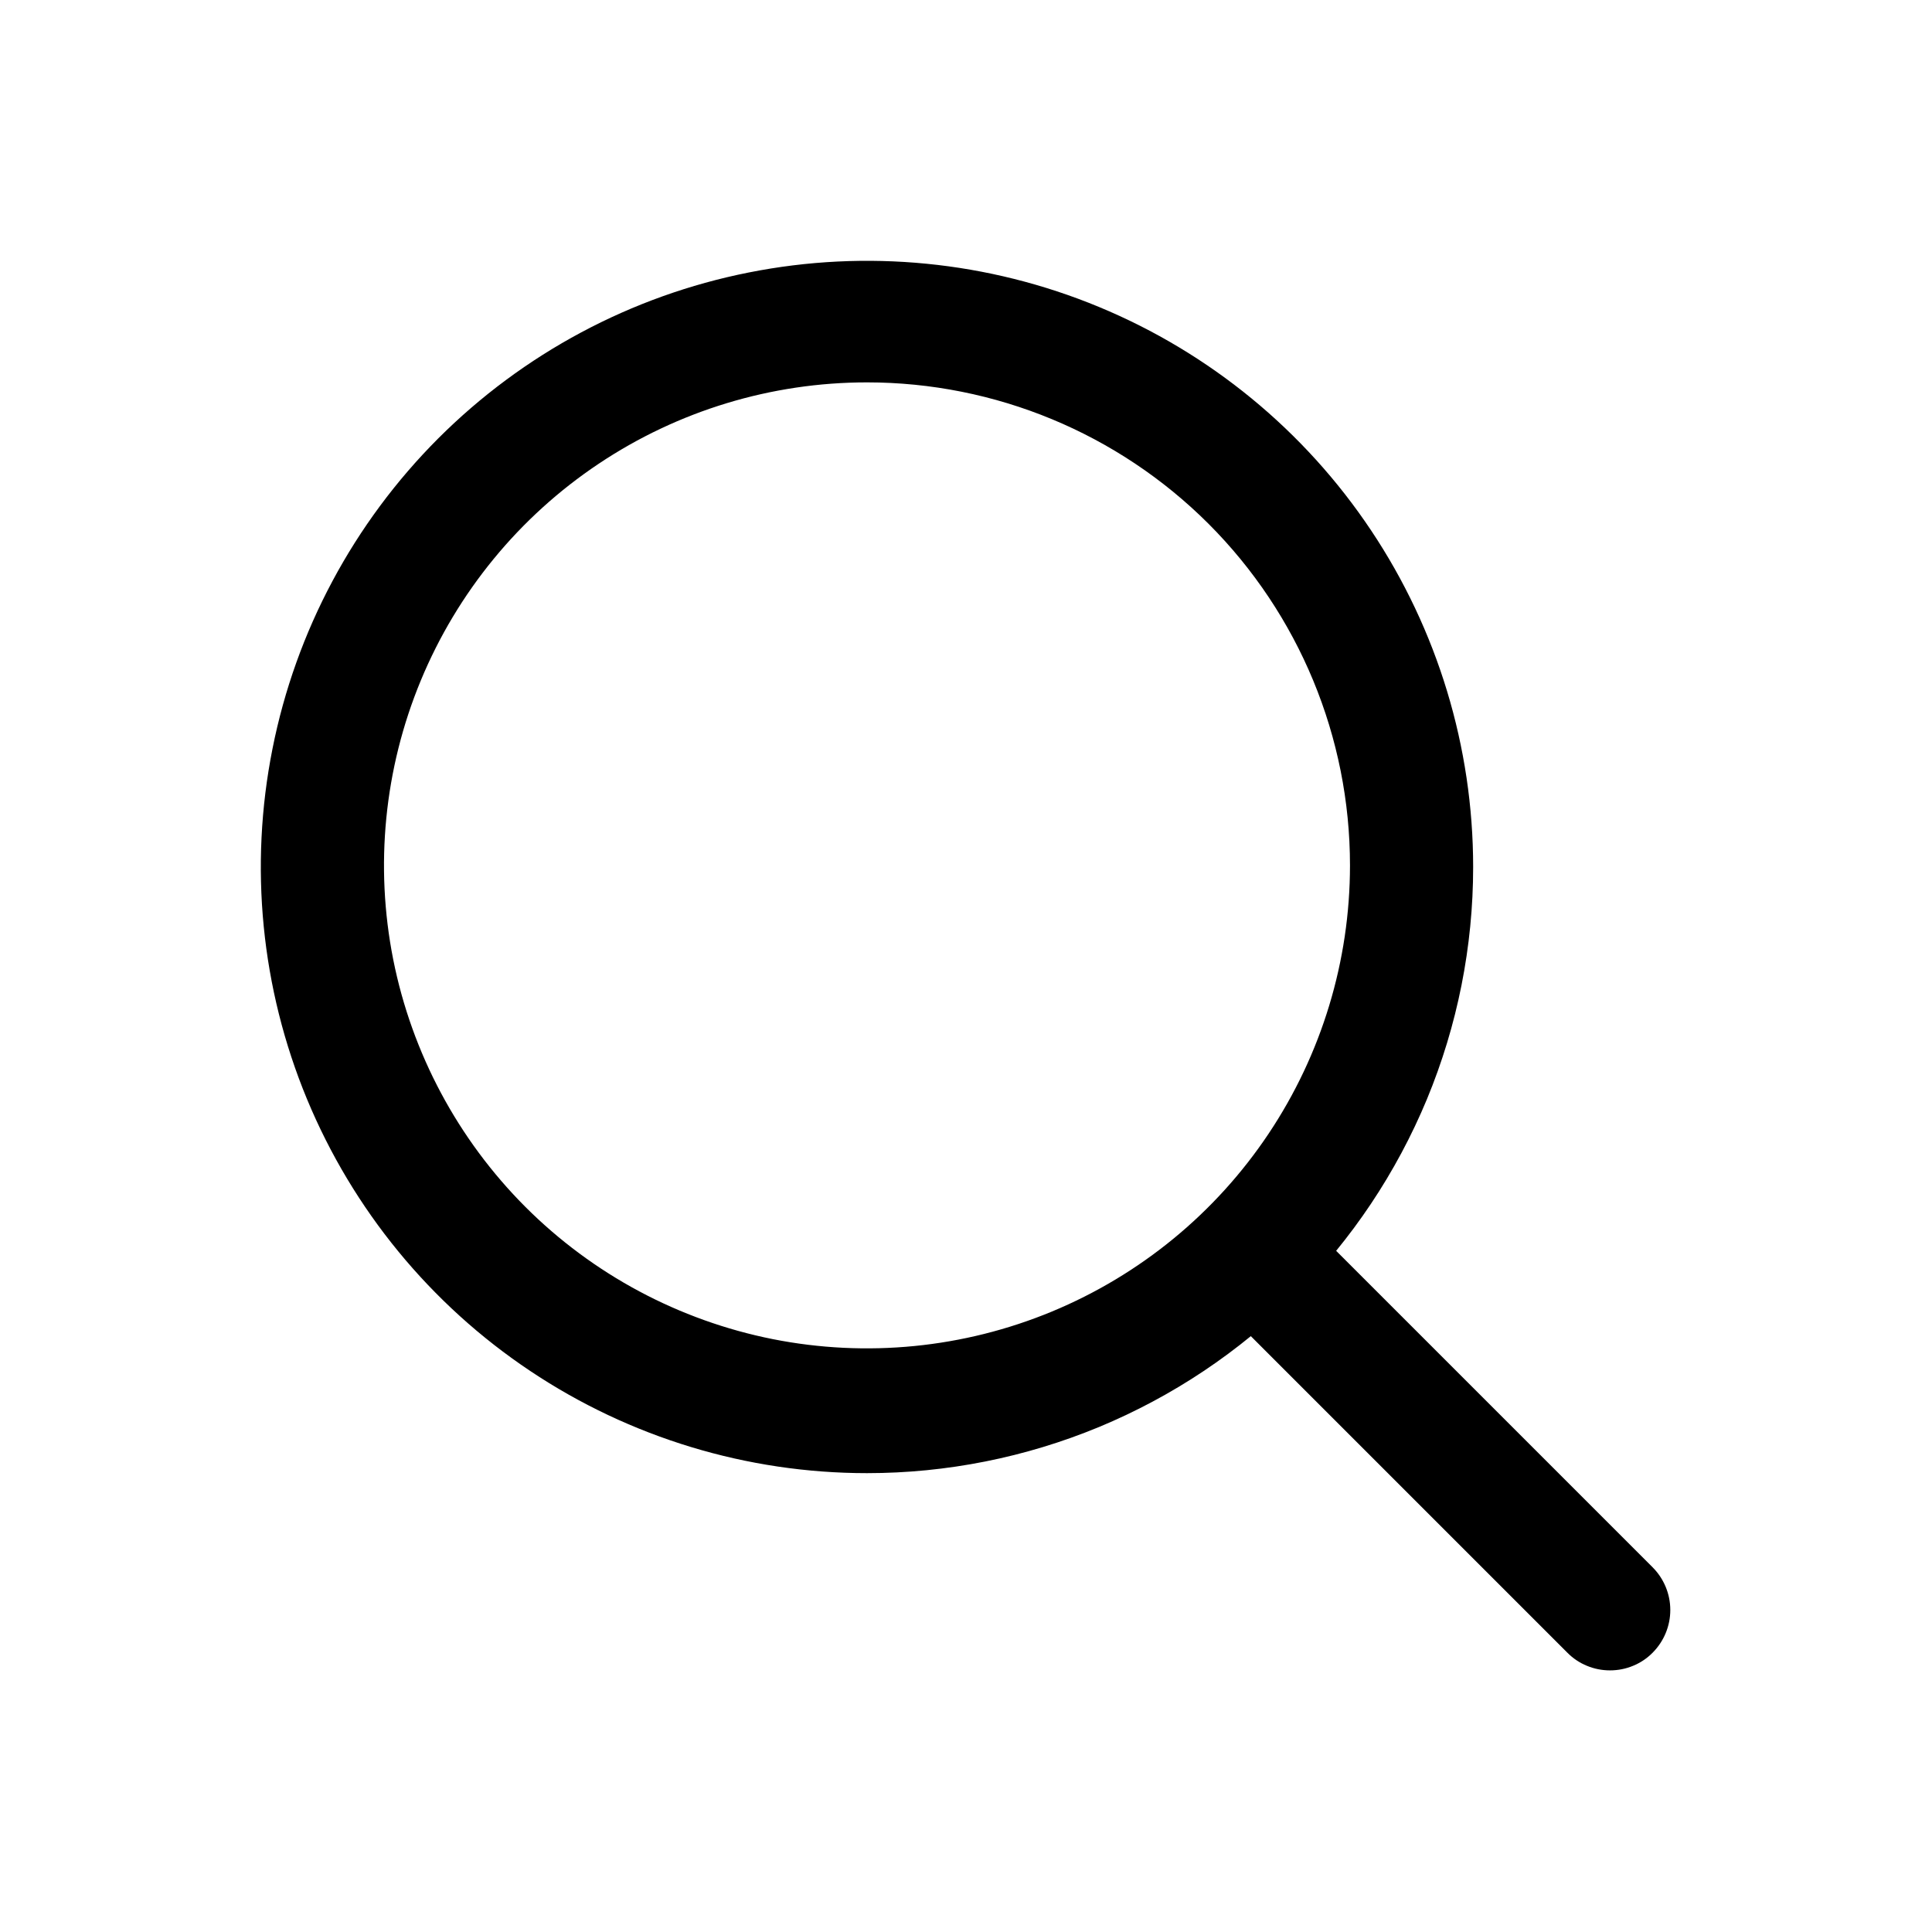
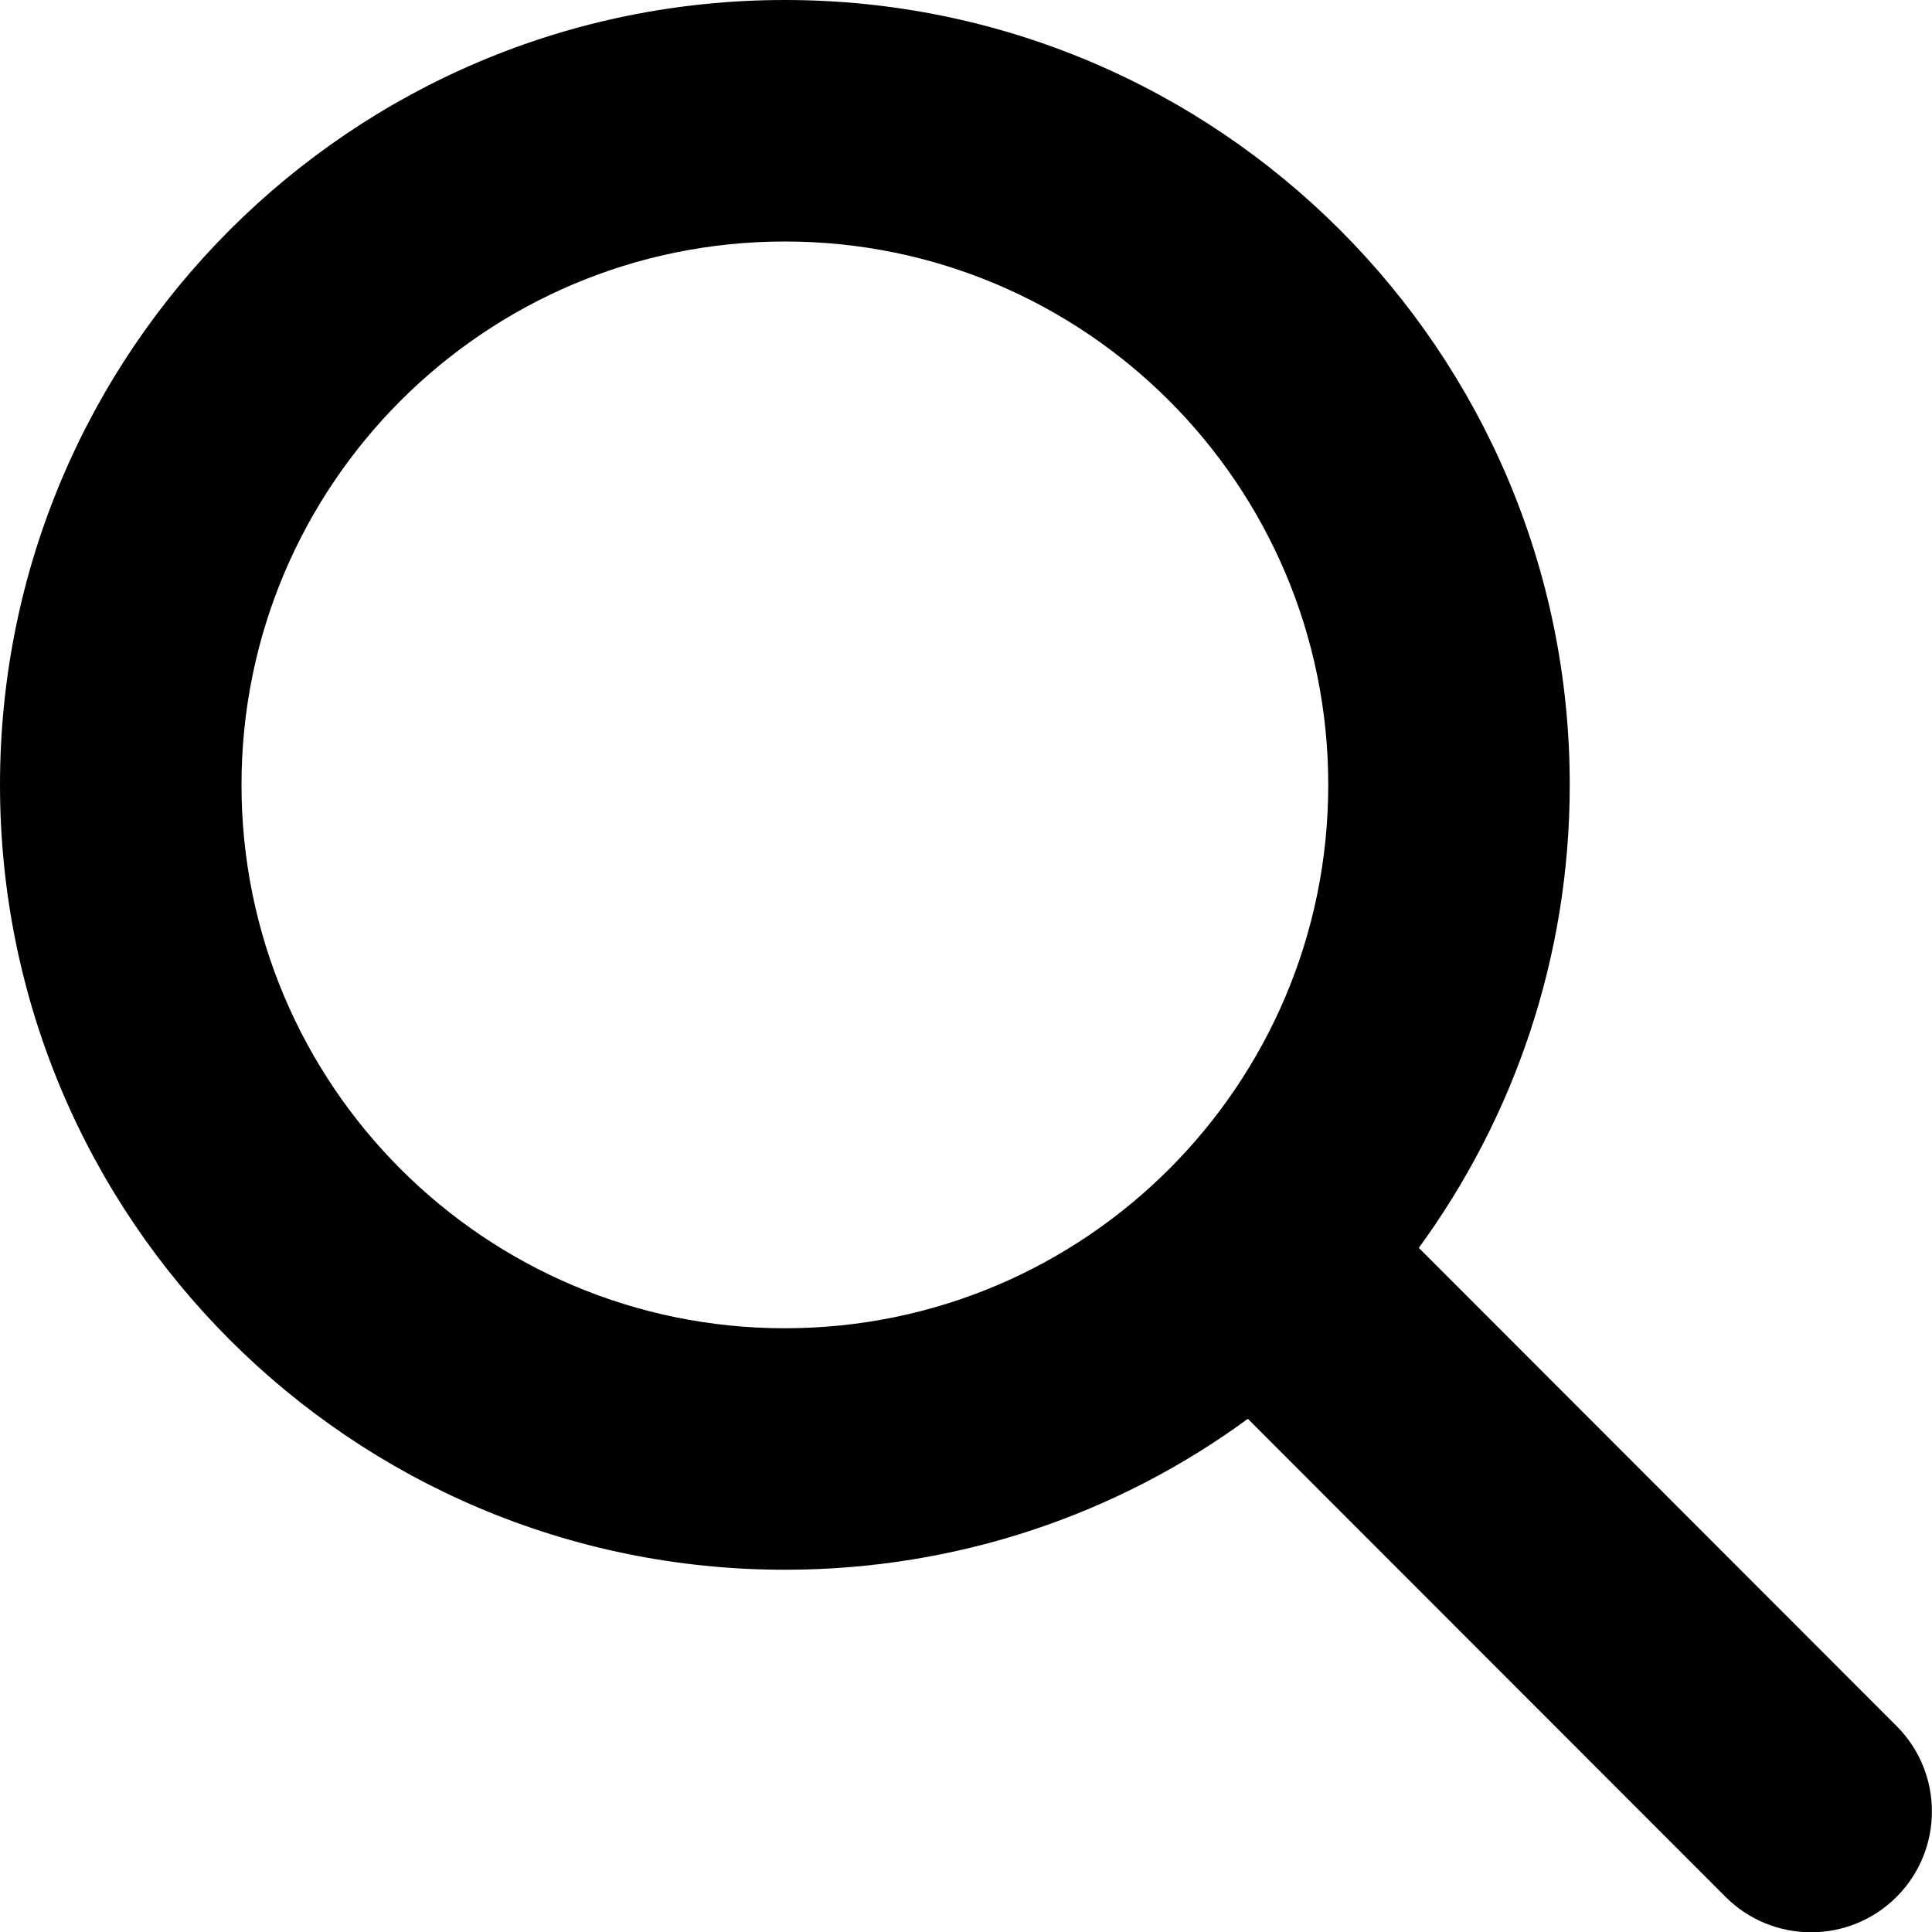
- <svg xmlns="http://www.w3.org/2000/svg" width="800px" height="800px" viewBox="0 0 24 24" fill="none">
-   <path d="M10.77 18.3C9.281 18.3 7.825 17.858 6.587 17.031C5.348 16.204 4.383 15.027 3.813 13.652C3.243 12.276 3.094 10.762 3.385 9.301C3.675 7.84 4.392 6.499 5.445 5.445C6.499 4.392 7.84 3.675 9.301 3.385C10.762 3.094 12.276 3.243 13.652 3.813C15.027 4.383 16.204 5.348 17.031 6.587C17.858 7.825 18.3 9.281 18.3 10.77C18.3 11.759 18.105 12.738 17.727 13.652C17.348 14.565 16.794 15.395 16.095 16.095C15.395 16.794 14.565 17.348 13.652 17.727C12.738 18.105 11.759 18.3 10.77 18.3ZM10.77 4.75C9.583 4.75 8.423 5.102 7.437 5.761C6.45 6.42 5.681 7.358 5.227 8.454C4.773 9.55 4.654 10.757 4.885 11.921C5.117 13.084 5.688 14.153 6.527 14.993C7.366 15.832 8.436 16.403 9.599 16.635C10.763 16.866 11.97 16.747 13.066 16.293C14.162 15.839 15.1 15.07 15.759 14.083C16.418 13.097 16.77 11.937 16.77 10.75C16.77 9.159 16.138 7.633 15.013 6.507C13.887 5.382 12.361 4.75 10.77 4.75Z" fill="#000000" />
-   <path d="M20 20.75C19.901 20.75 19.804 20.731 19.713 20.693C19.622 20.656 19.539 20.6 19.47 20.53L15.34 16.4C15.207 16.258 15.135 16.07 15.139 15.875C15.142 15.681 15.221 15.496 15.358 15.358C15.496 15.221 15.681 15.142 15.876 15.139C16.07 15.135 16.258 15.207 16.4 15.34L20.53 19.47C20.67 19.611 20.749 19.801 20.749 20C20.749 20.199 20.67 20.389 20.53 20.53C20.461 20.6 20.378 20.656 20.287 20.693C20.196 20.731 20.099 20.75 20 20.75Z" fill="#000000" />
+ <svg xmlns="http://www.w3.org/2000/svg" viewBox="0 0 512 512">
+   <path d="M416 208c0 45.9-14.9 88.3-40 122.7L502.6 457.4c12.5 12.5 12.5 32.8 0 45.3s-32.8 12.5-45.3 0L330.7 376c-34.4 25.2-76.8 40-122.7 40C93.1 416 0 322.9 0 208S93.1 0 208 0S416 93.1 416 208zM208 352a144 144 0 1 0 0-288 144 144 0 1 0 0 288z" />
</svg>
